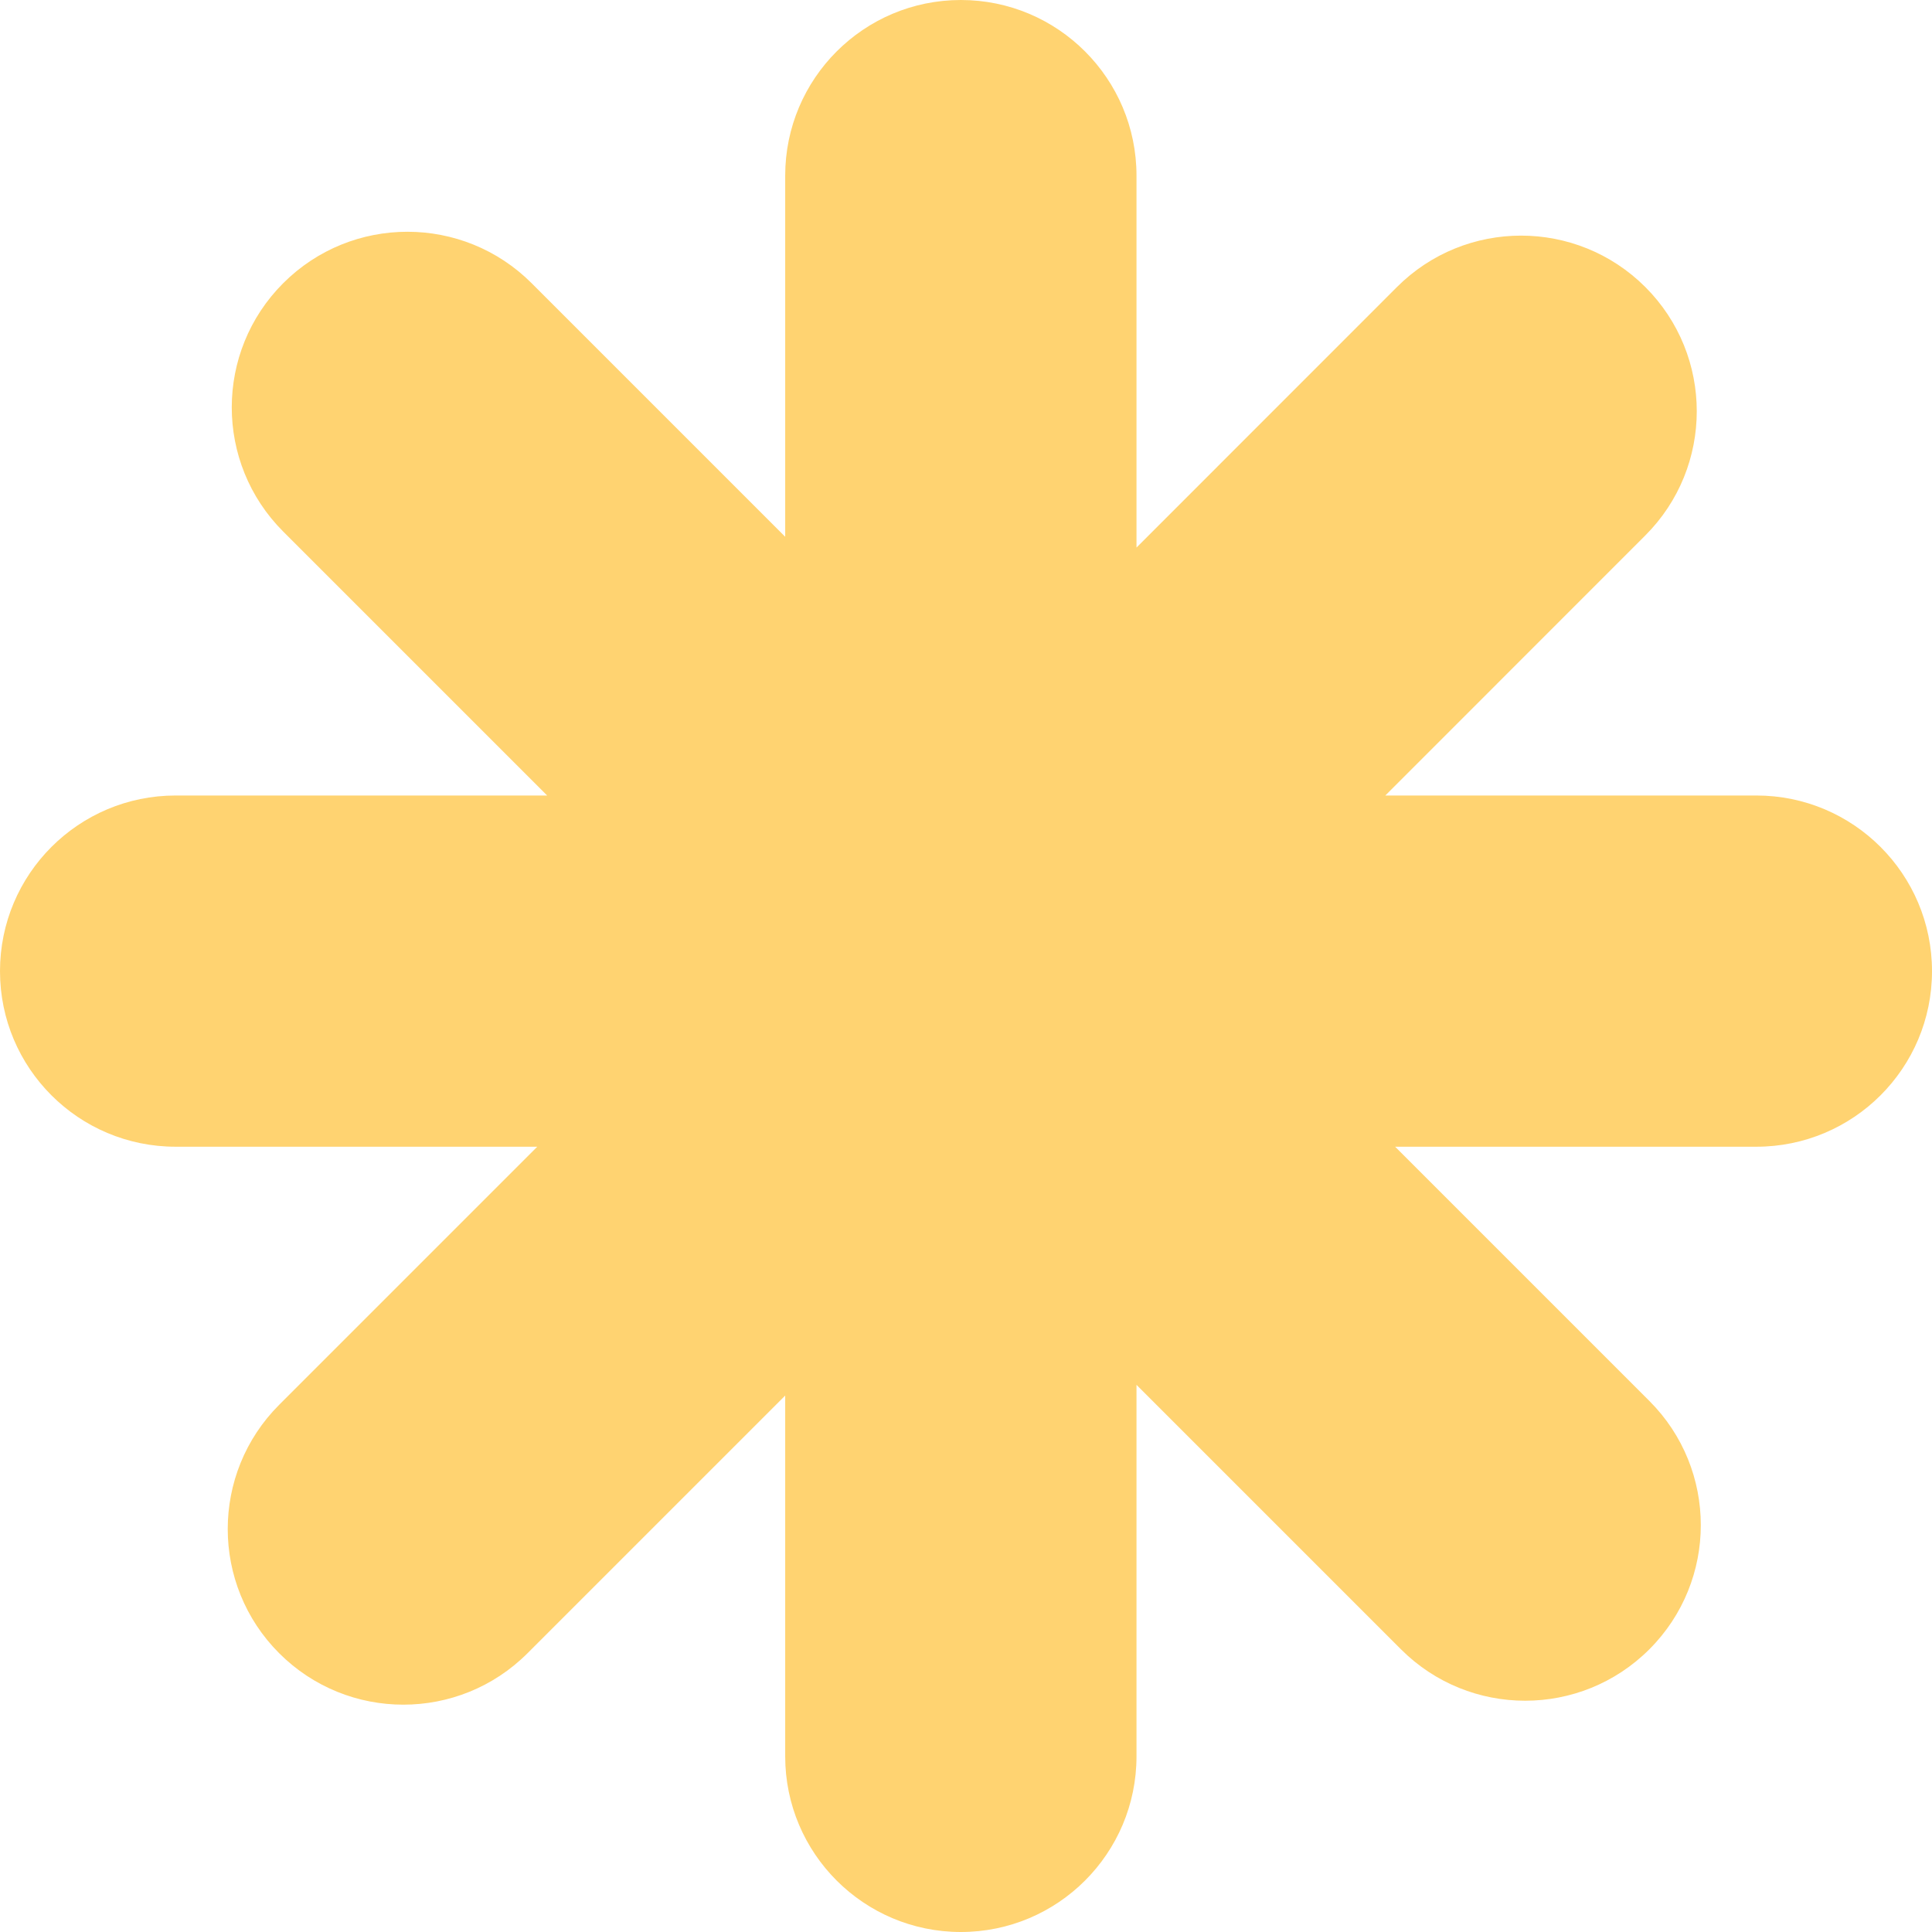
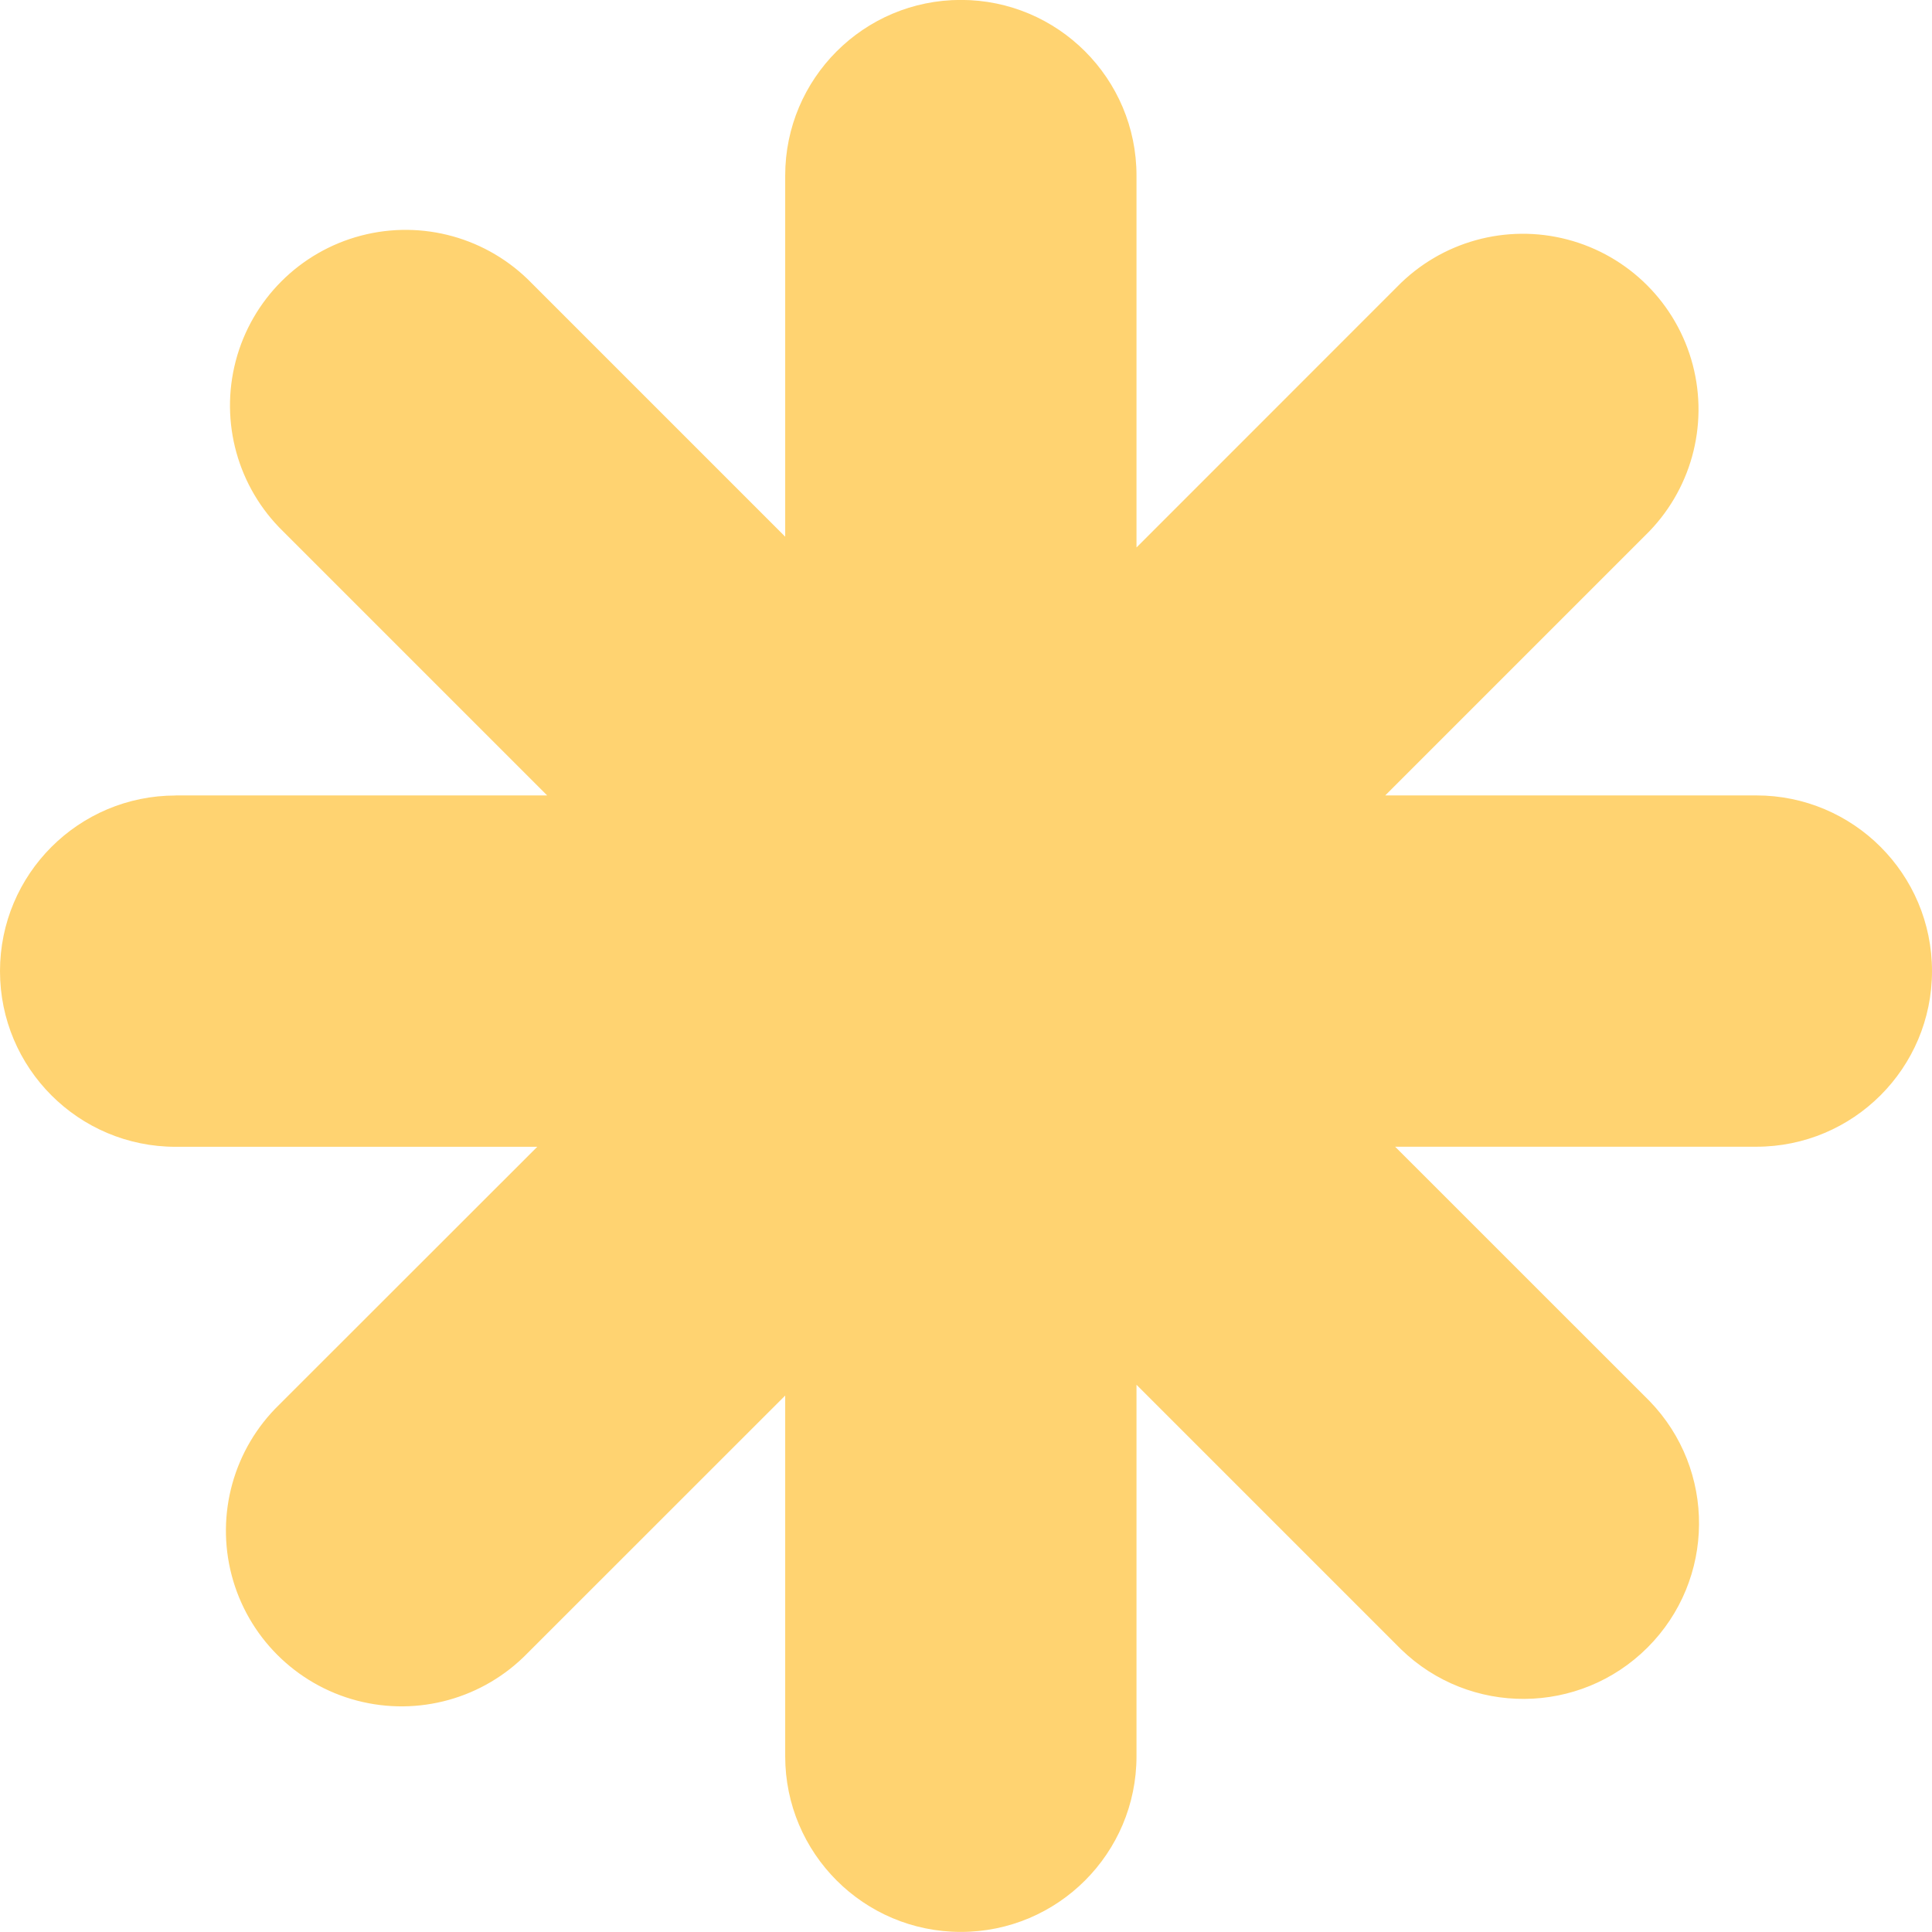
<svg xmlns="http://www.w3.org/2000/svg" width="24" height="24" viewBox="0 0 24 24" fill="none">
-   <path d="M2.182 9.882C0.977 9.882 -5.26715e-08 10.859 0 12.064C5.26717e-08 13.269 0.977 14.245 2.182 14.245H6.674L3.468 17.451C2.616 18.303 2.616 19.685 3.468 20.537C4.32 21.389 5.701 21.389 6.553 20.537L9.754 17.336V21.818C9.754 23.023 10.731 24 11.936 24C13.141 24 14.118 23.023 14.118 21.818V17.203L17.403 20.488C18.255 21.34 19.637 21.34 20.489 20.488C21.341 19.636 21.341 18.255 20.489 17.403L17.331 14.245H21.818C23.023 14.245 24 13.269 24 12.064C24 10.859 23.023 9.882 21.818 9.882H17.209L20.438 6.652C21.291 5.8 21.291 4.418 20.439 3.566C19.586 2.714 18.205 2.714 17.353 3.566L14.118 6.802V2.182C14.118 0.977 13.141 -5.26707e-08 11.936 0C10.731 5.26725e-08 9.754 0.977 9.754 2.182V6.668L6.604 3.518C5.752 2.666 4.37 2.666 3.518 3.518C2.666 4.37 2.666 5.751 3.518 6.603L6.797 9.882H2.182Z" fill="#FFD371" />
+   <path d="M2.182 9.882a2.182 2.182 0 0 0 0 4.364h4.492L3.468 17.45a2.182 2.182 0 1 0 3.085 3.086l3.201-3.2v4.481a2.182 2.182 0 0 0 4.364 0v-4.615l3.285 3.285a2.182 2.182 0 0 0 3.086-3.085l-3.158-3.157h4.487a2.182 2.182 0 0 0 0-4.364h-4.61l3.23-3.23a2.182 2.182 0 1 0-3.085-3.086l-3.235 3.236v-4.62a2.182 2.182 0 0 0-4.364 0v4.486l-3.15-3.15a2.182 2.182 0 1 0-3.086 3.085l3.279 3.279H2.182Z" fill="#FFD371" />
</svg>
